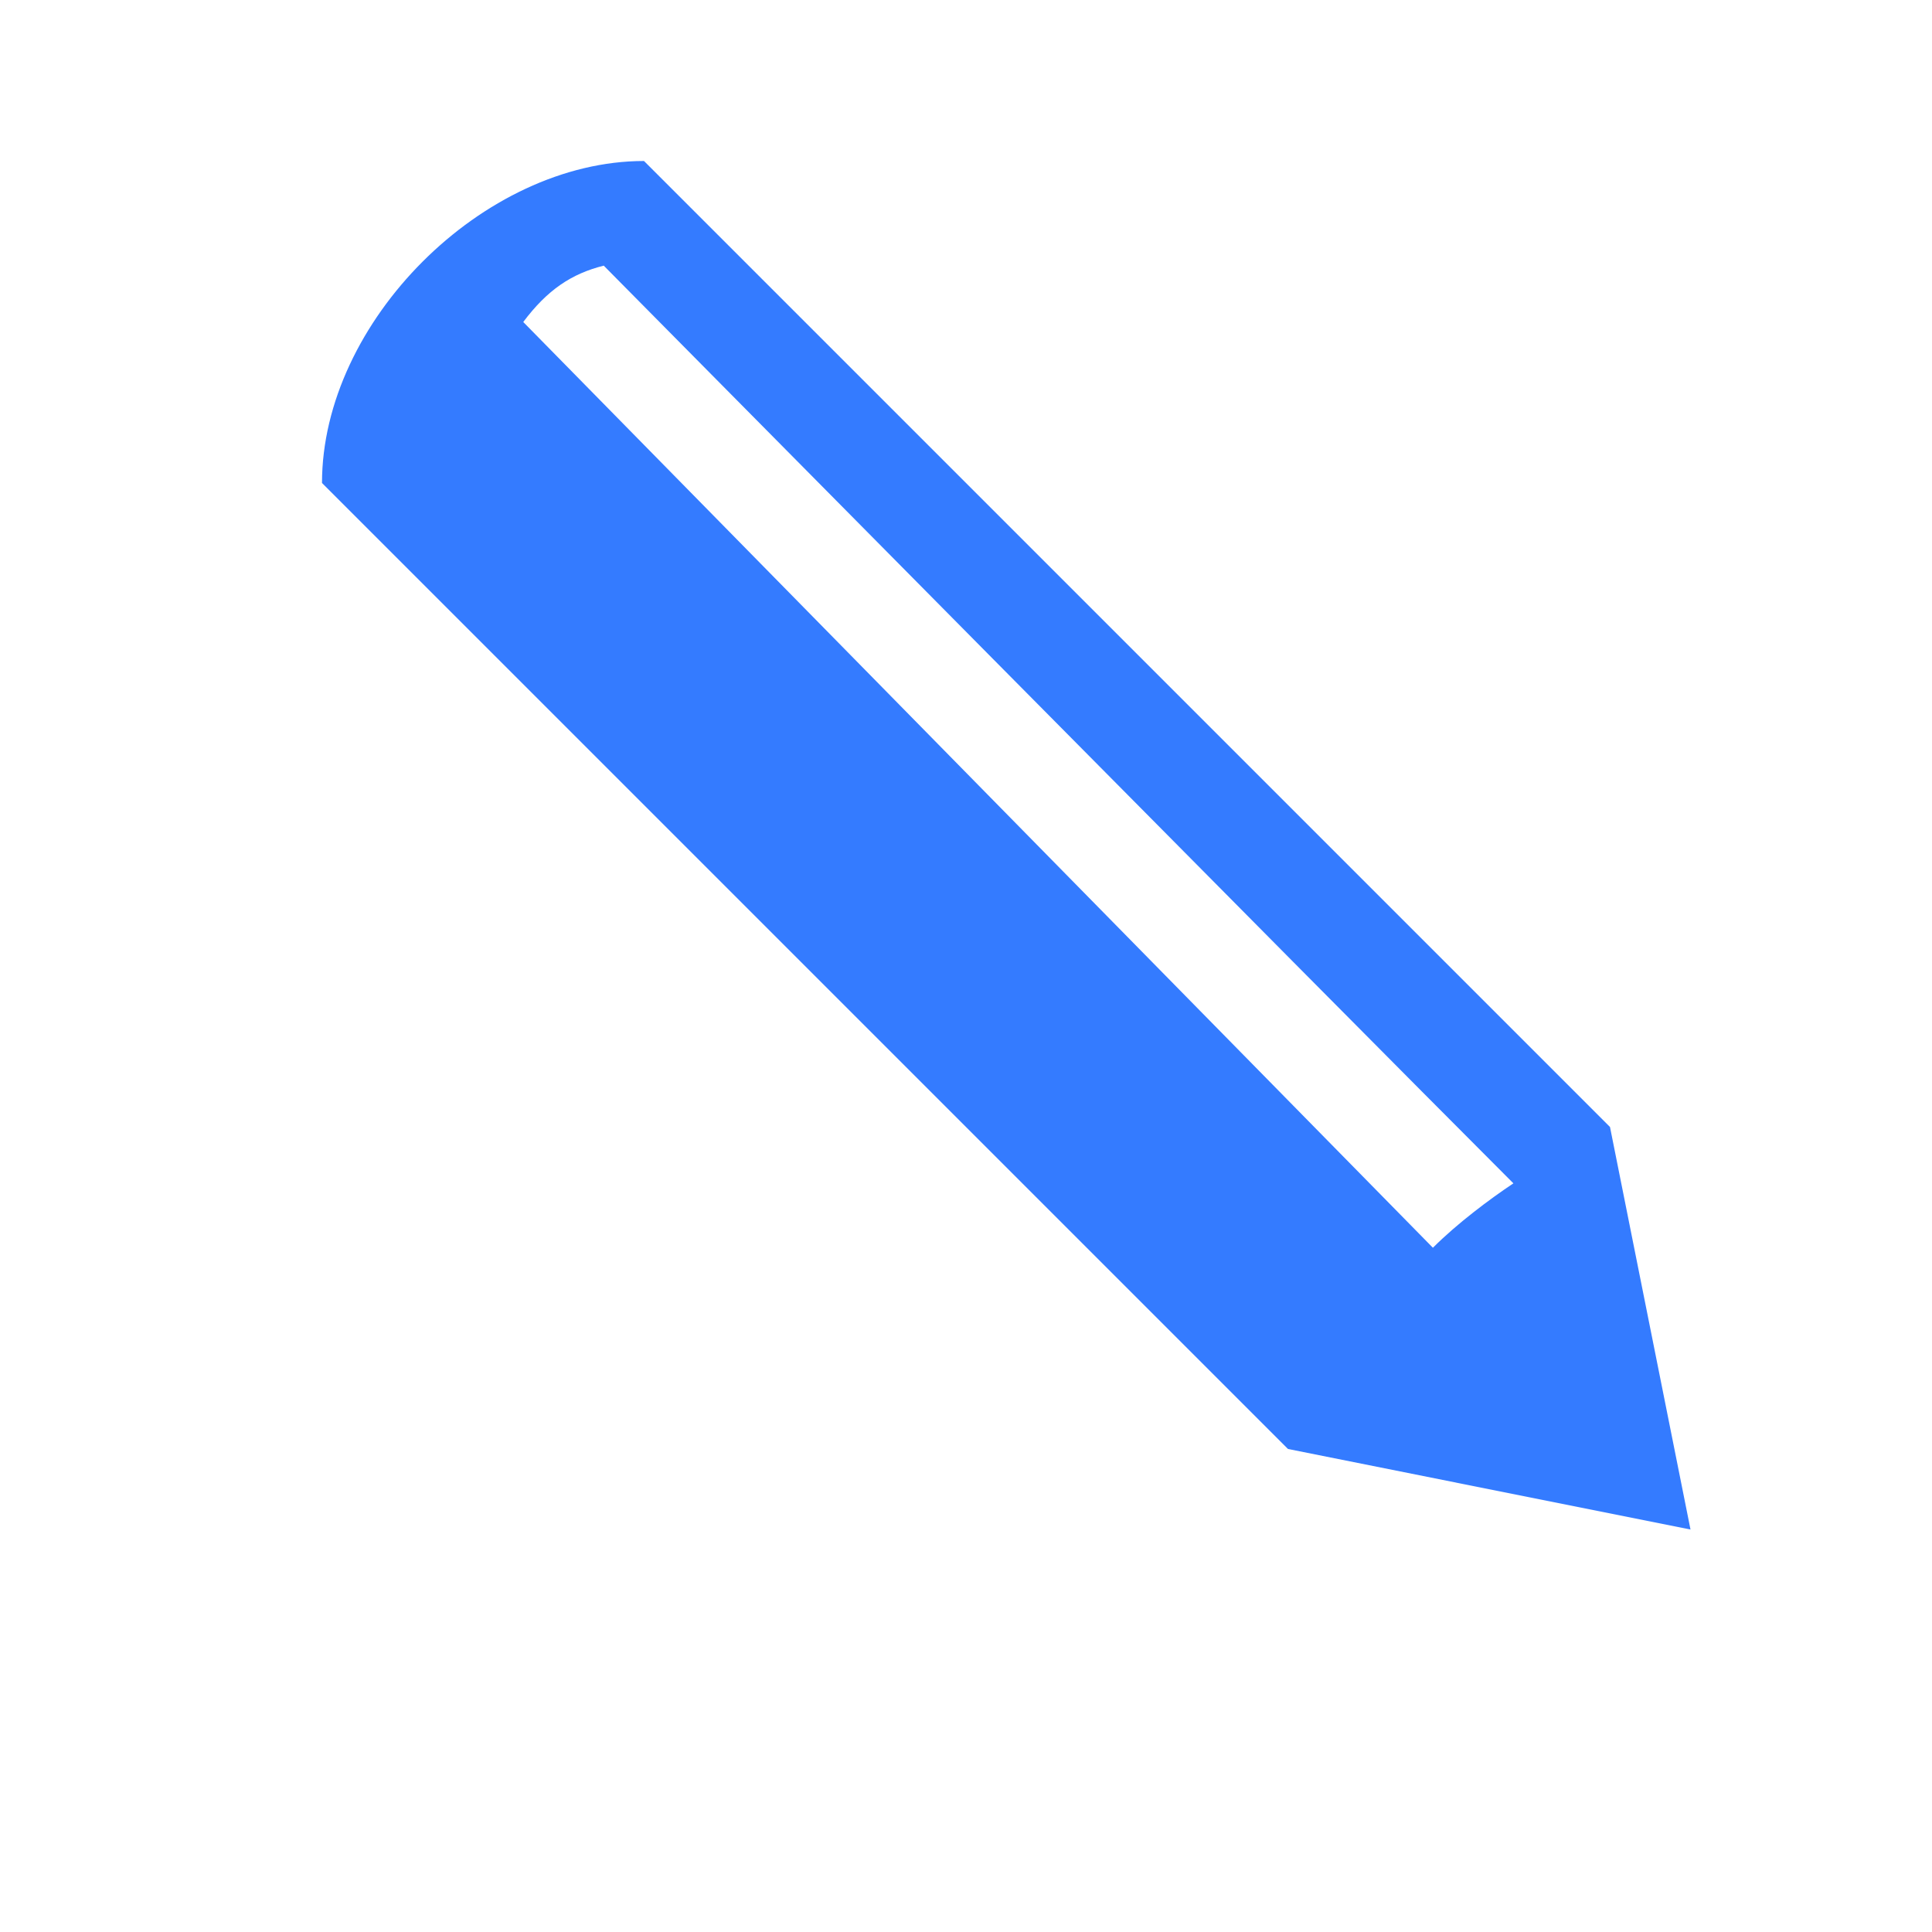
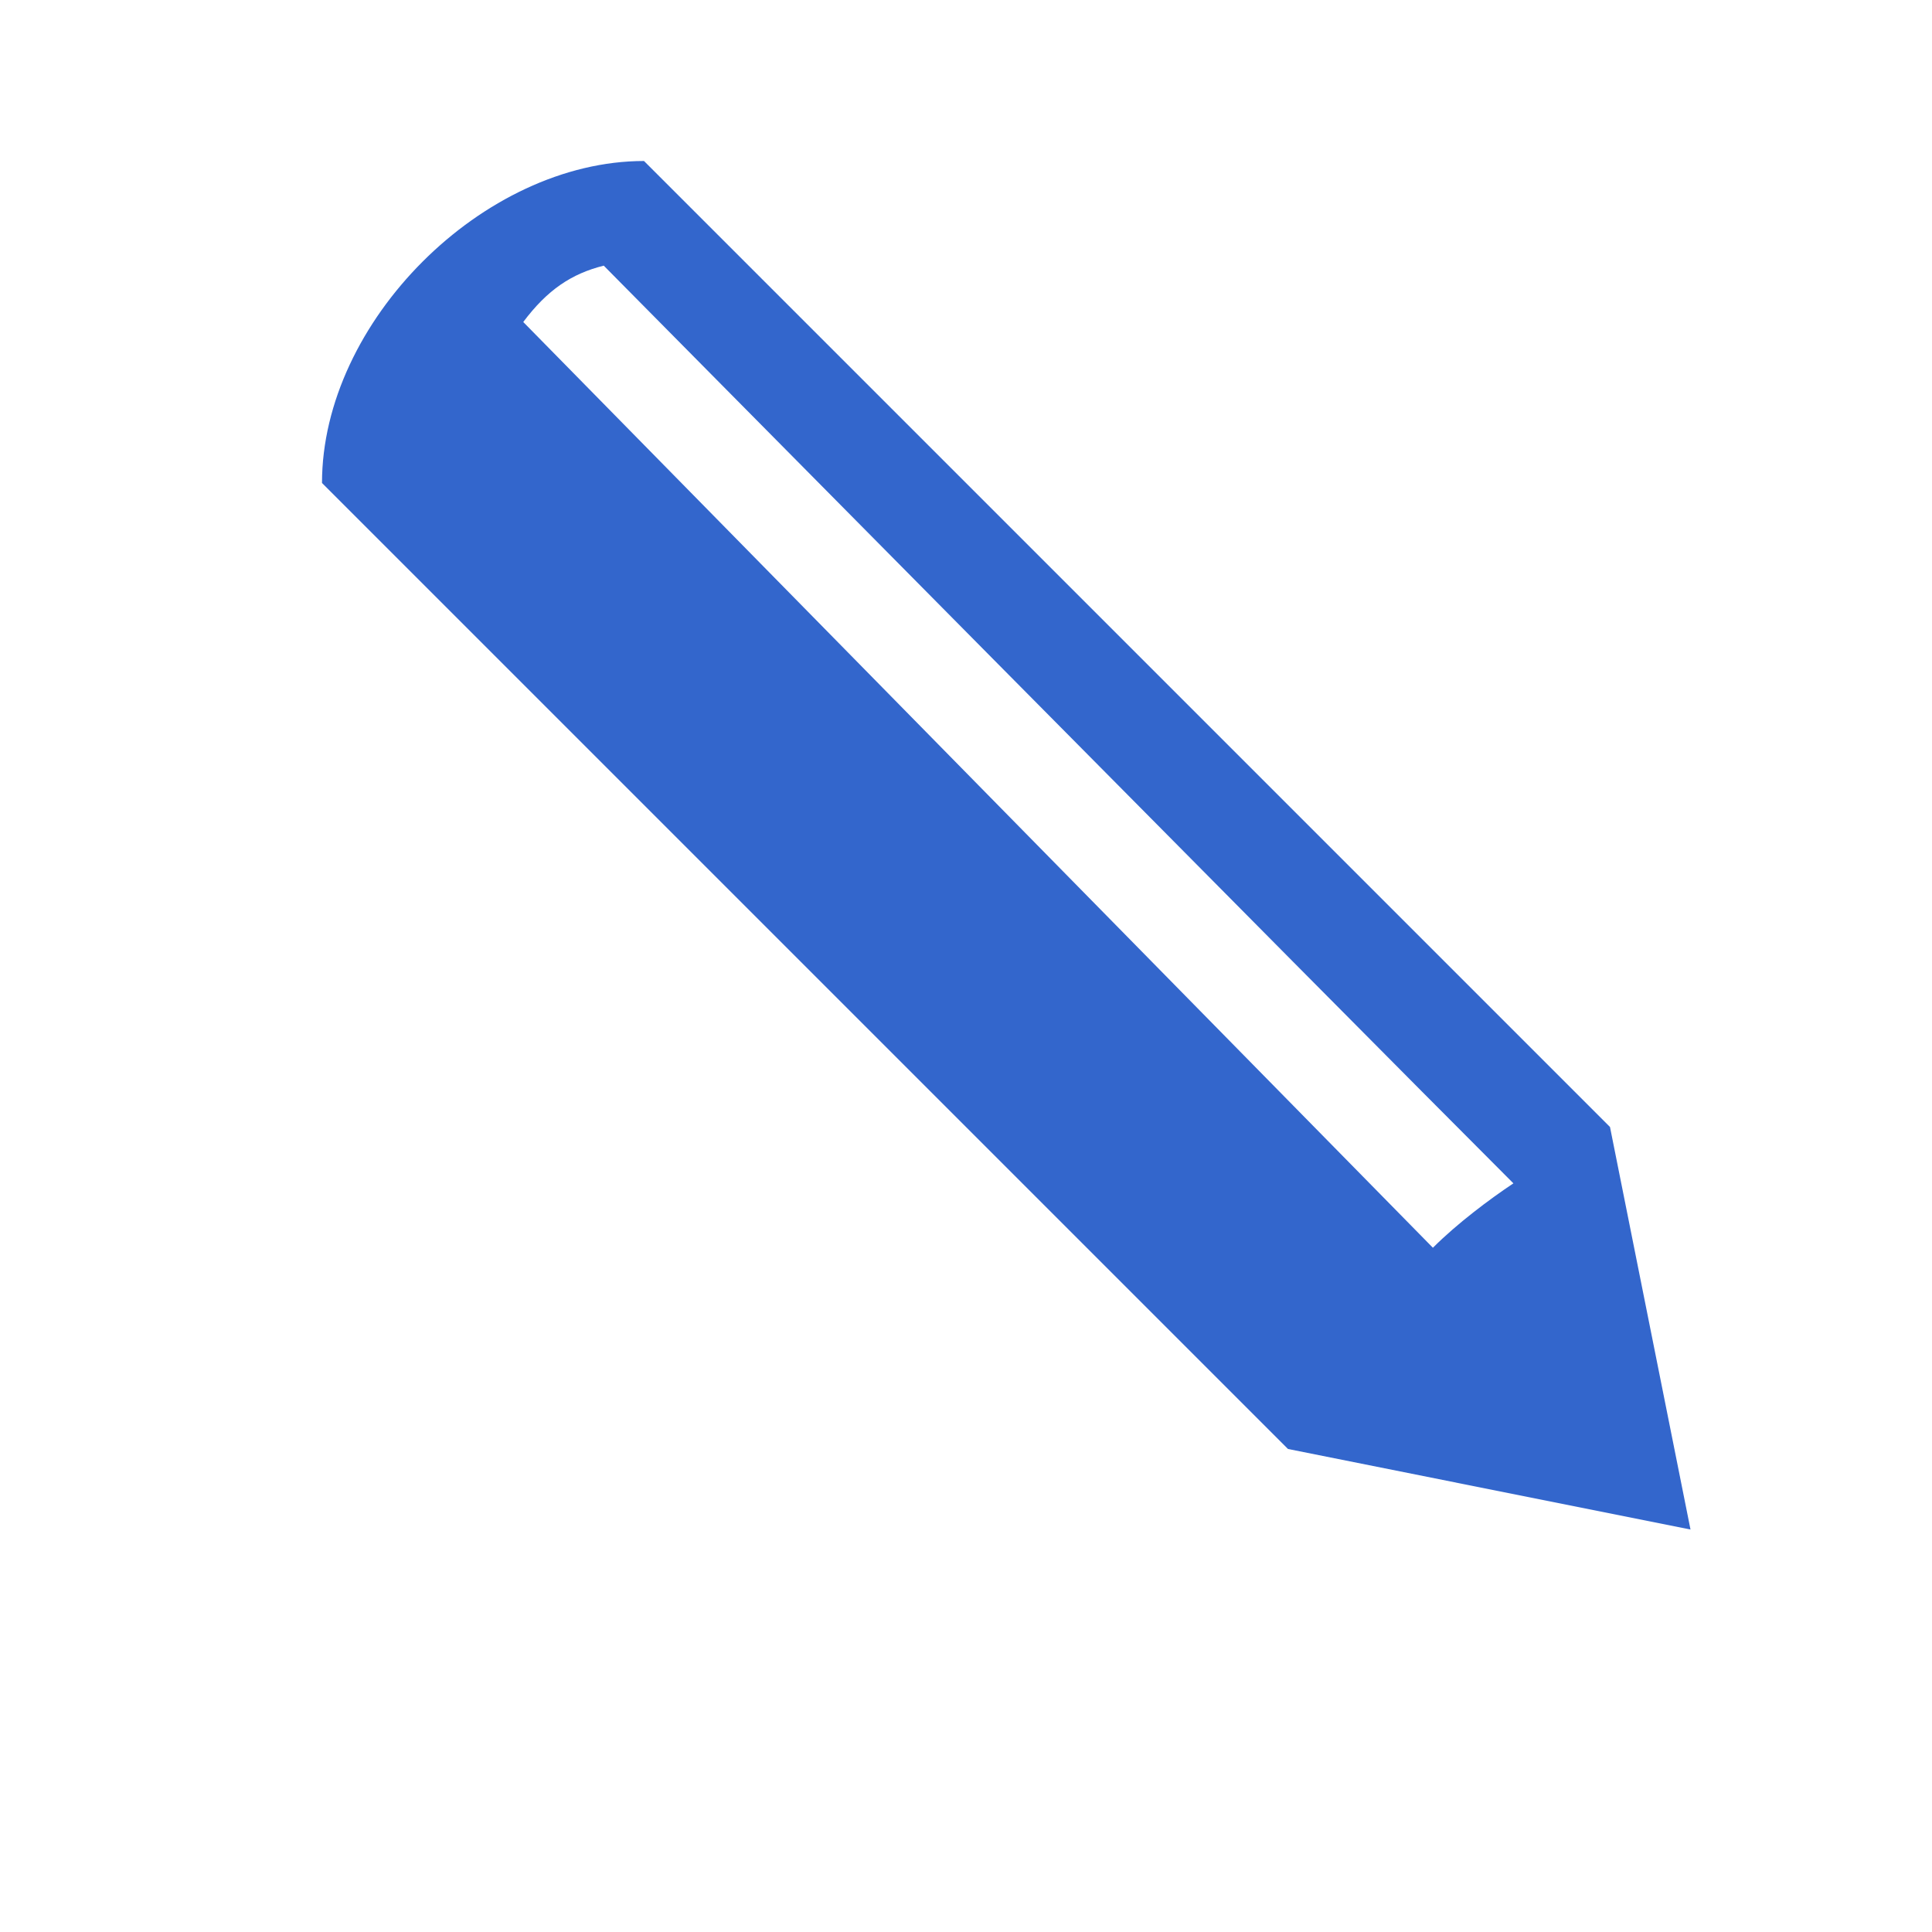
<svg xmlns="http://www.w3.org/2000/svg" width="24" height="24" viewBox="0 0 24 24">
-   <path d="M8 2l12 12 1 5-5-1L4 6c0-2 2-4 4-4zm9.8 13.5c.3-.3.7-.6 1-.8C16.5 12.4 7.5 3.3 7.5 3.3c-.4.1-.7.3-1 .7l11.3 11.5z" fill="#347bff" />
+   <path d="M8 2l12 12 1 5-5-1L4 6c0-2 2-4 4-4zm9.8 13.5c.3-.3.7-.6 1-.8C16.5 12.4 7.5 3.3 7.5 3.3c-.4.1-.7.3-1 .7l11.3 11.5z" fill="#36c" />
</svg>
